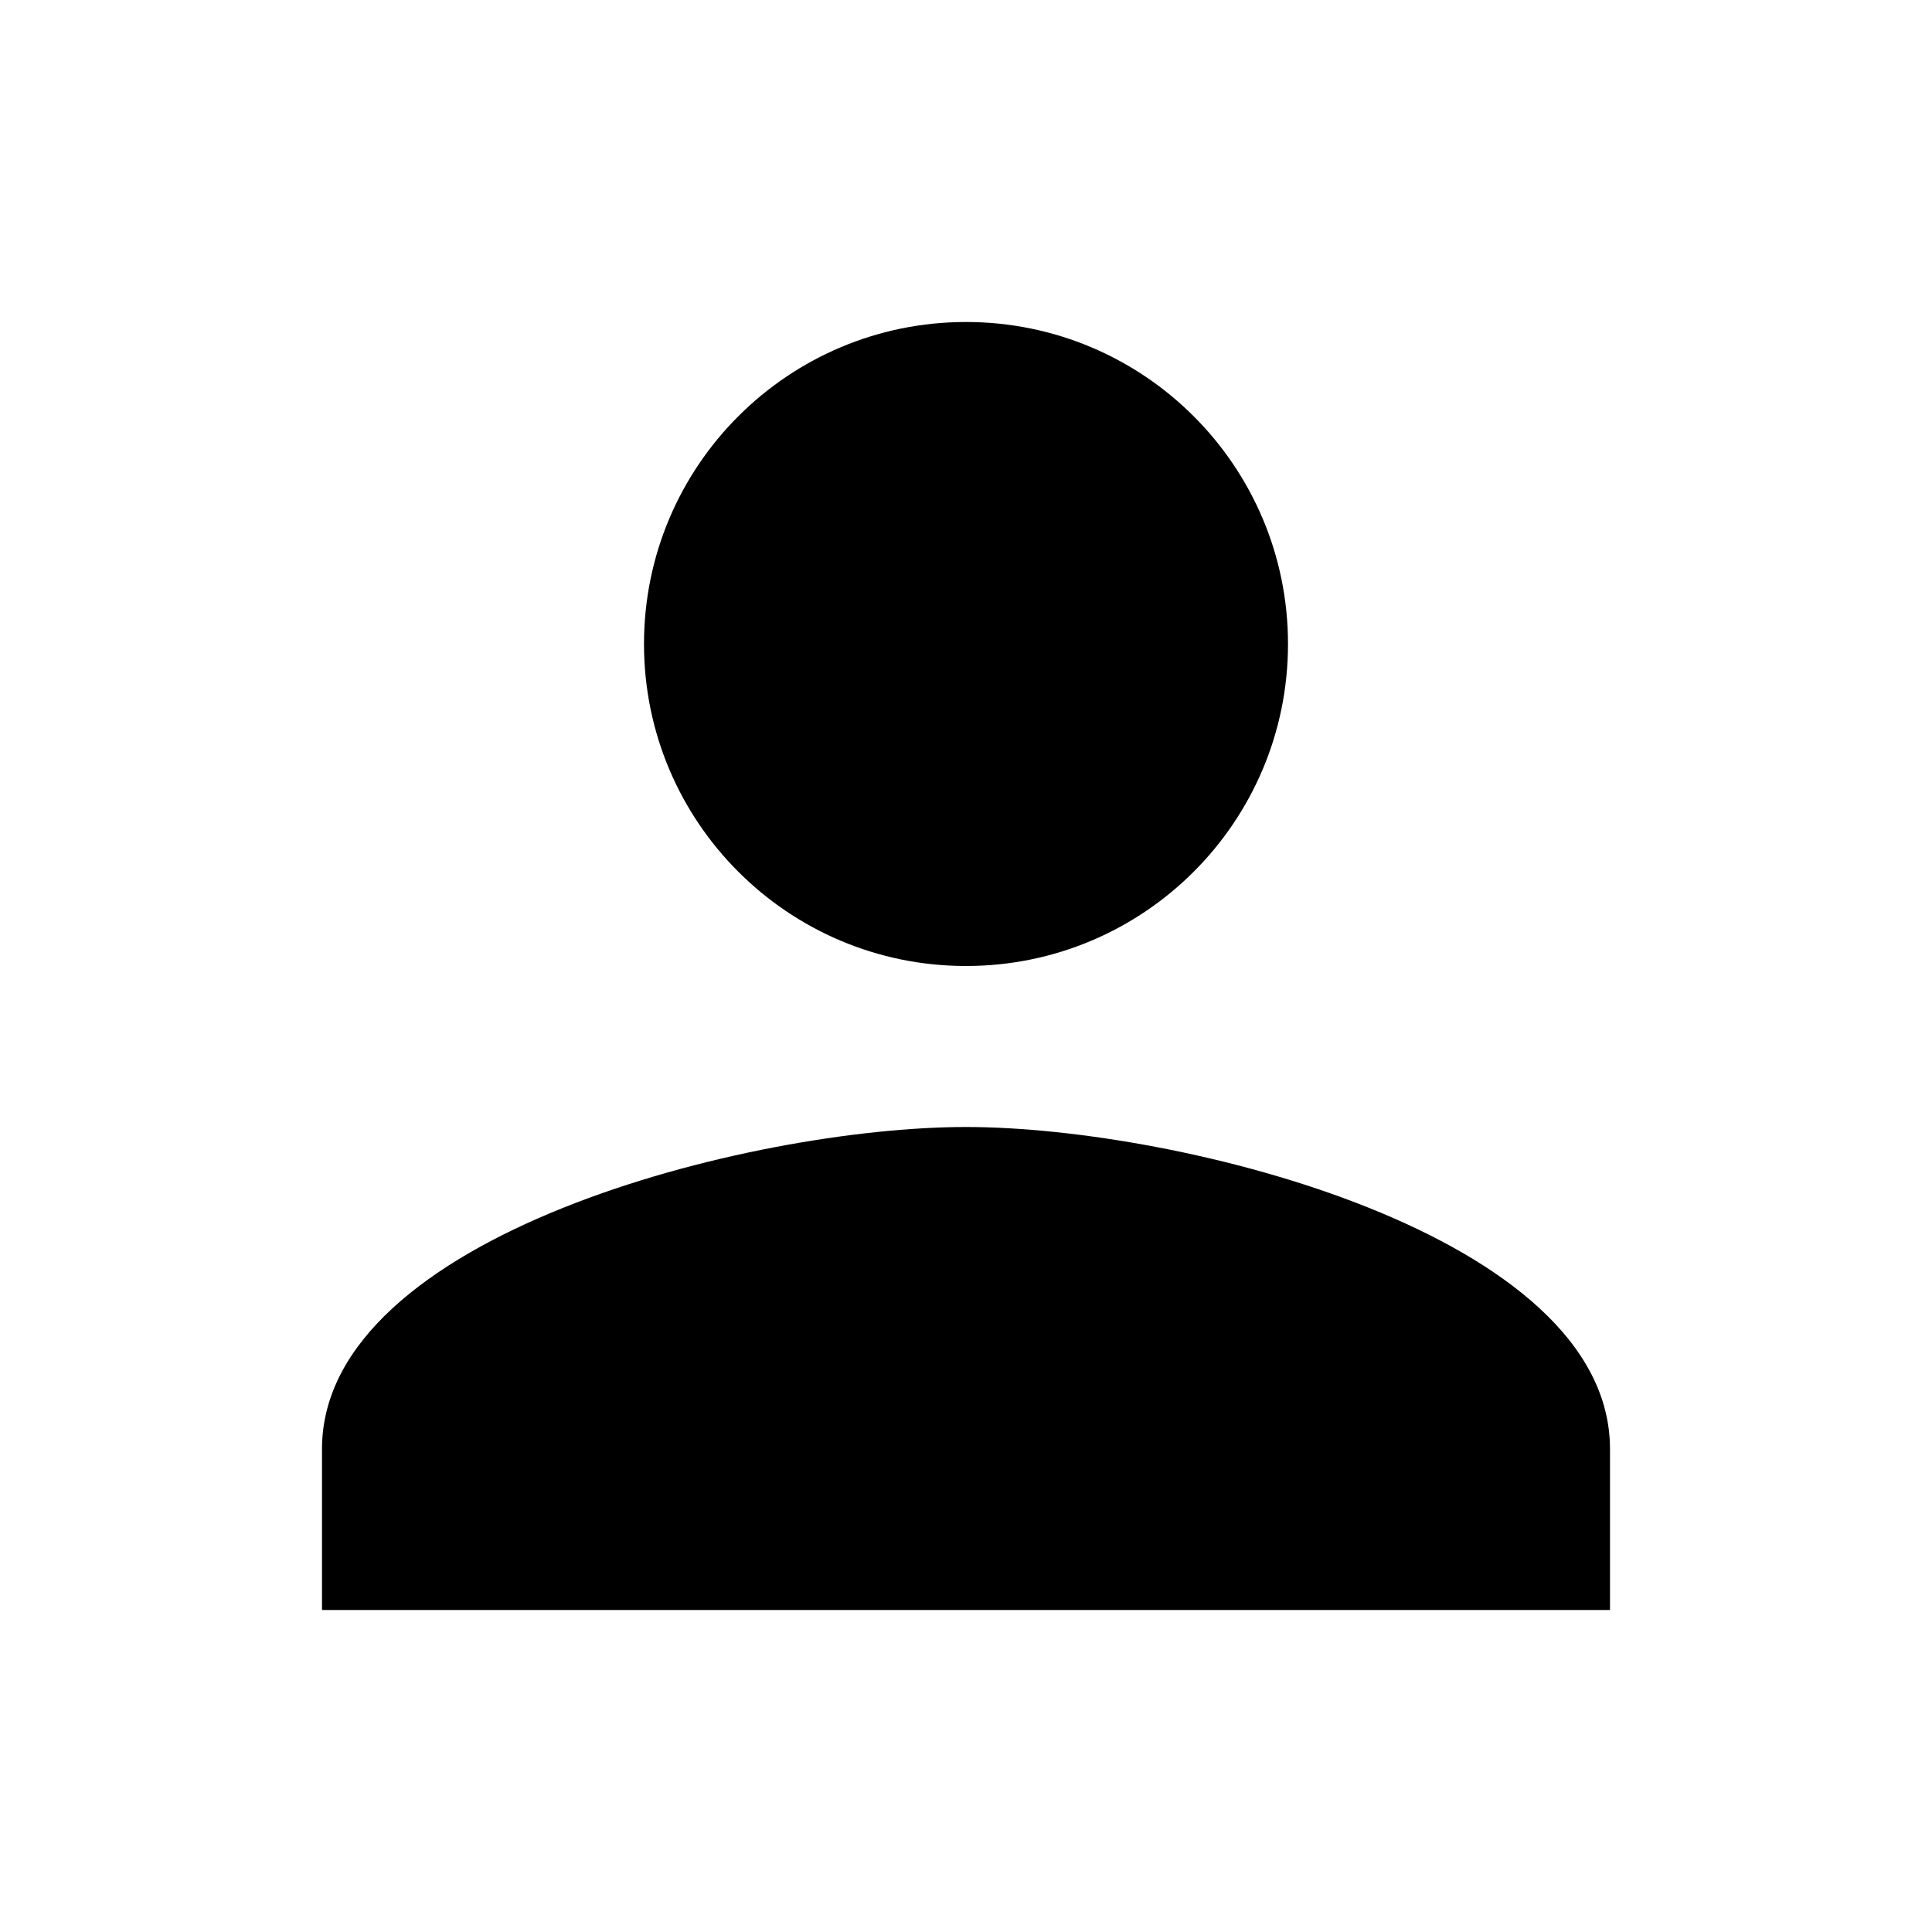
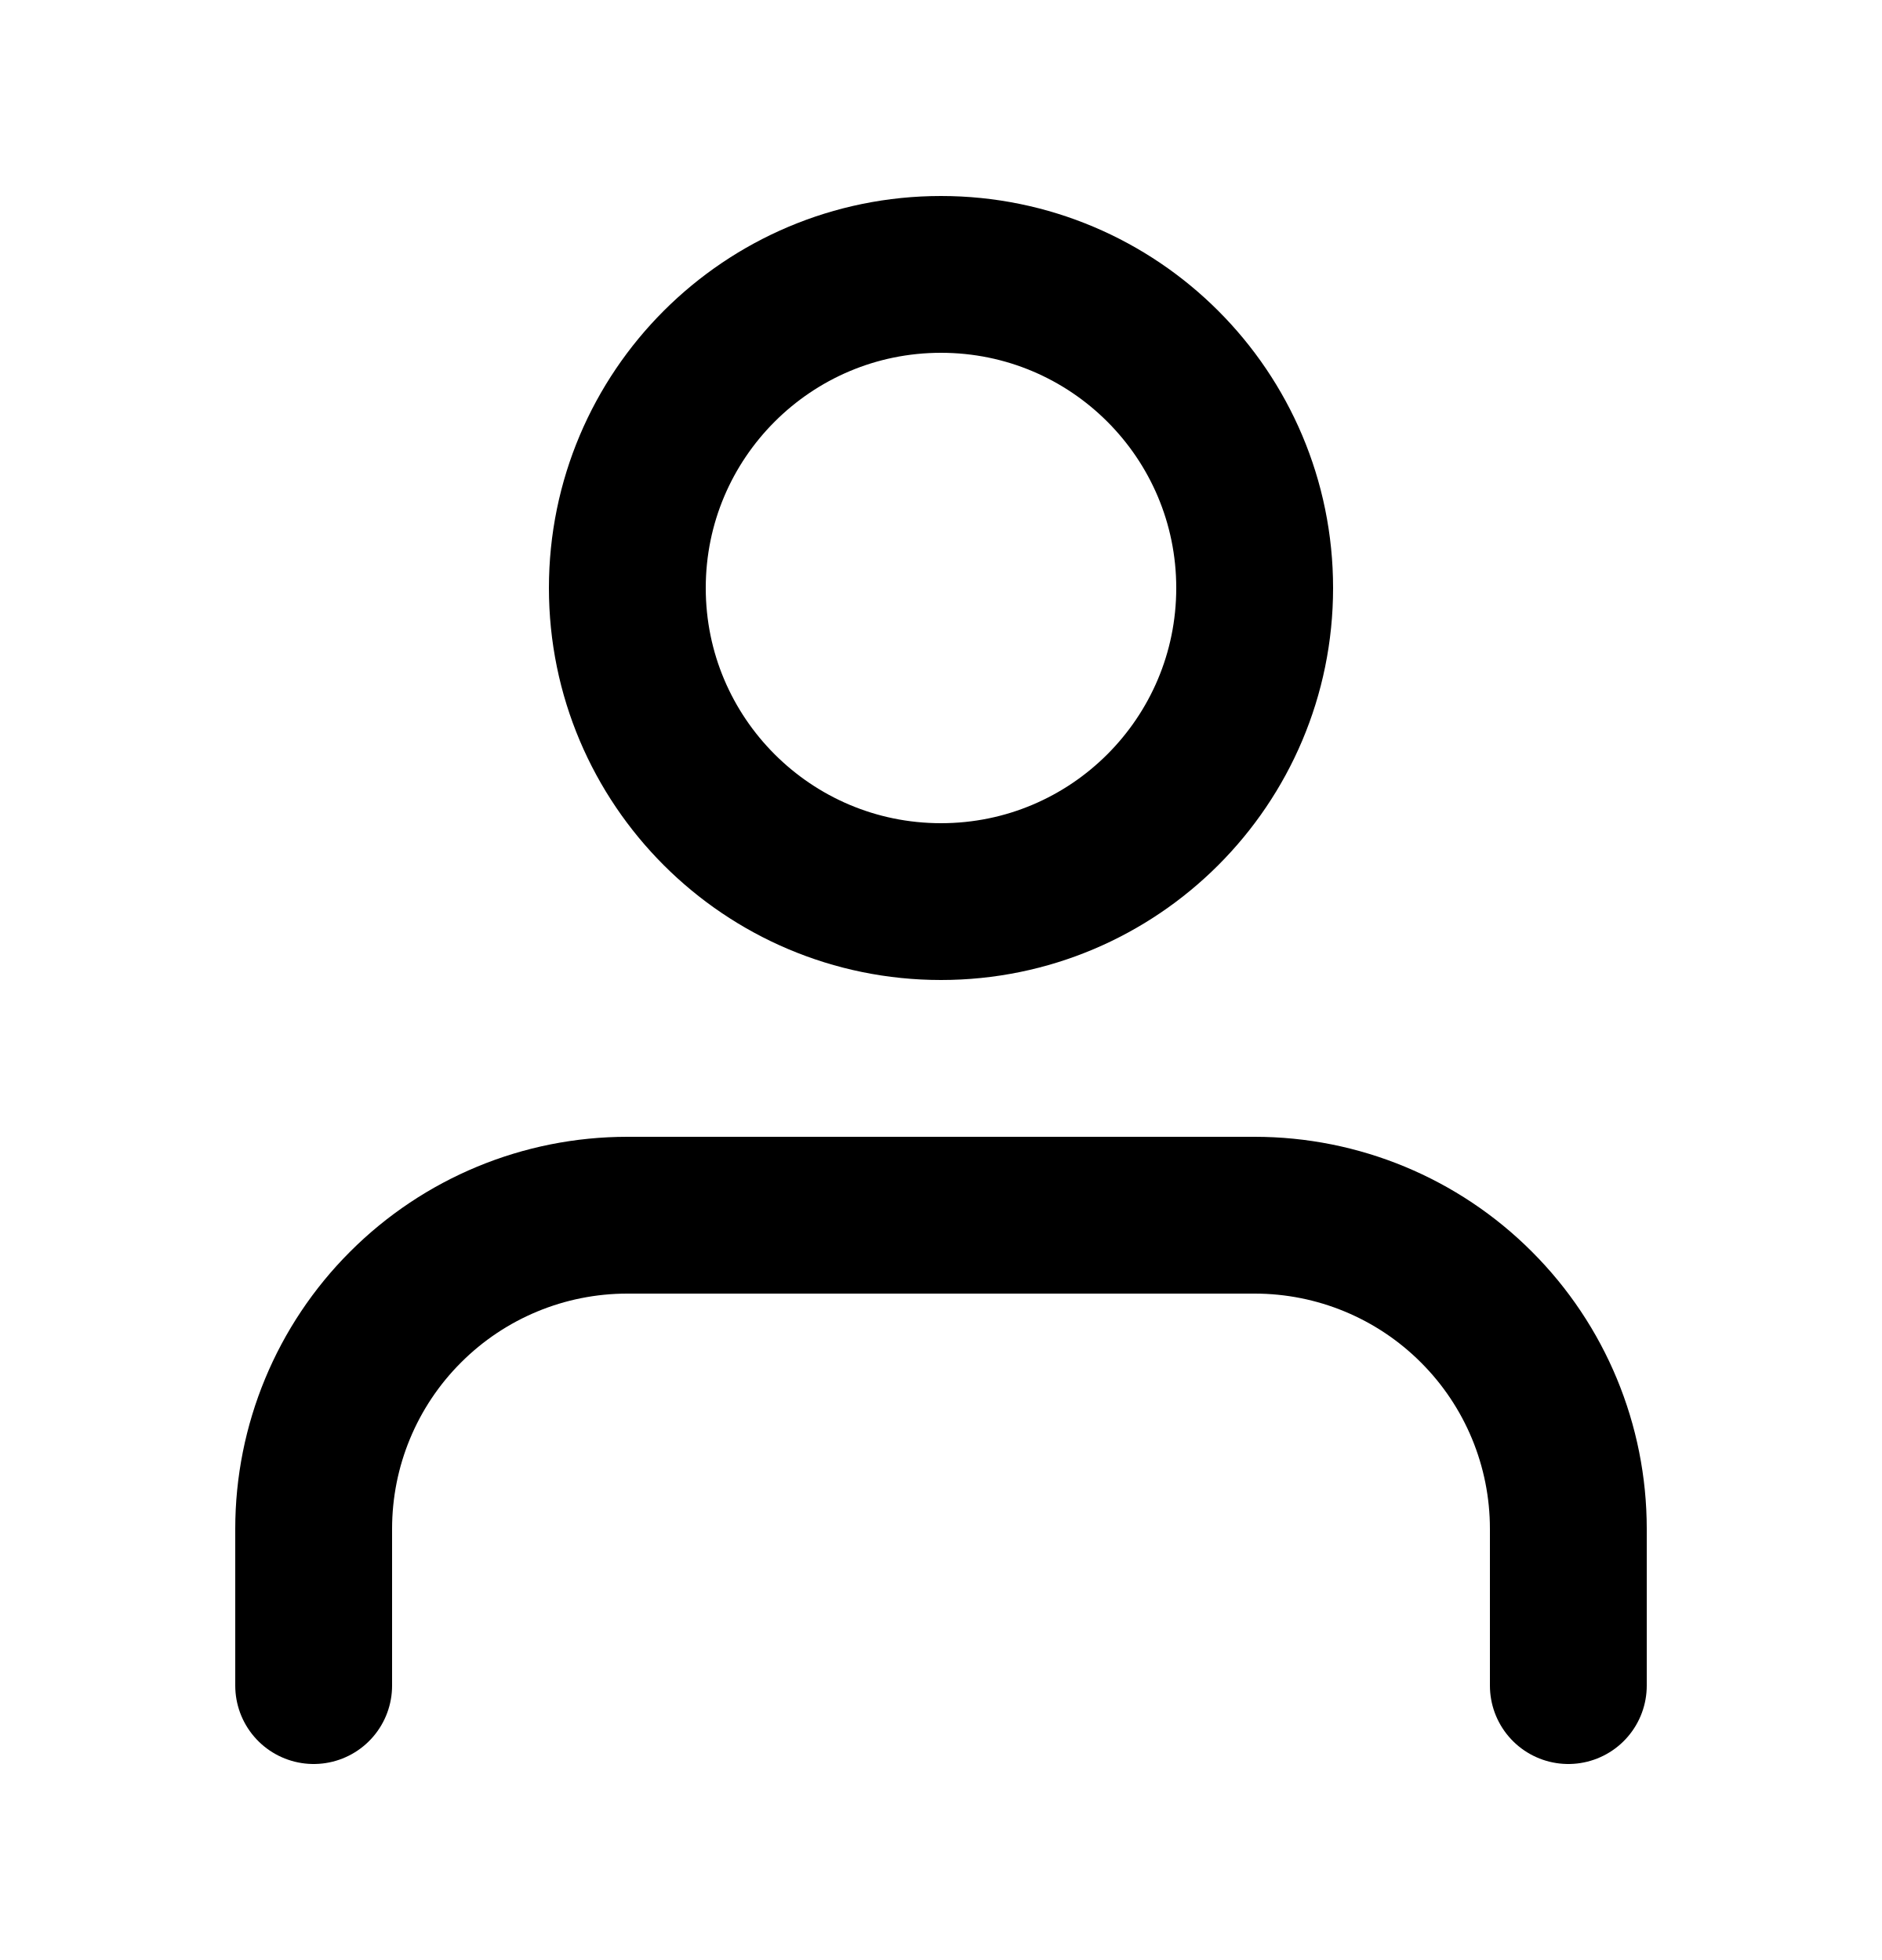
- <svg xmlns="http://www.w3.org/2000/svg" width="24" height="24" viewBox="0 0 24 24" fill="none">
-   <path d="M12 12C14.21 12 16 10.21 16 8C16 5.79 14.21 4 12 4C9.79 4 8 5.79 8 8C8 10.21 9.79 12 12 12ZM12 14C9.33 14 4 15.34 4 18V20H20V18C20 15.34 14.67 14 12 14Z" fill="currentColor" />
+ <svg xmlns="http://www.w3.org/2000/svg" width="24" height="25" viewBox="0 0 24 25" fill="none">
+   <path d="M20 21.5V19.5C20 18.439 19.579 17.422 18.828 16.672C18.078 15.921 17.061 15.5 16 15.5H8C6.939 15.5 5.922 15.921 5.172 16.672C4.421 17.422 4 18.439 4 19.5V21.5" stroke="currentColor" stroke-width="2" stroke-linecap="round" stroke-linejoin="round" />
+   <path d="M12 11.5C14.209 11.5 16 9.709 16 7.5C16 5.291 14.209 3.5 12 3.5C9.791 3.5 8 5.291 8 7.5C8 9.709 9.791 11.5 12 11.5Z" stroke="currentColor" stroke-width="2" stroke-linecap="round" stroke-linejoin="round" />
</svg>
